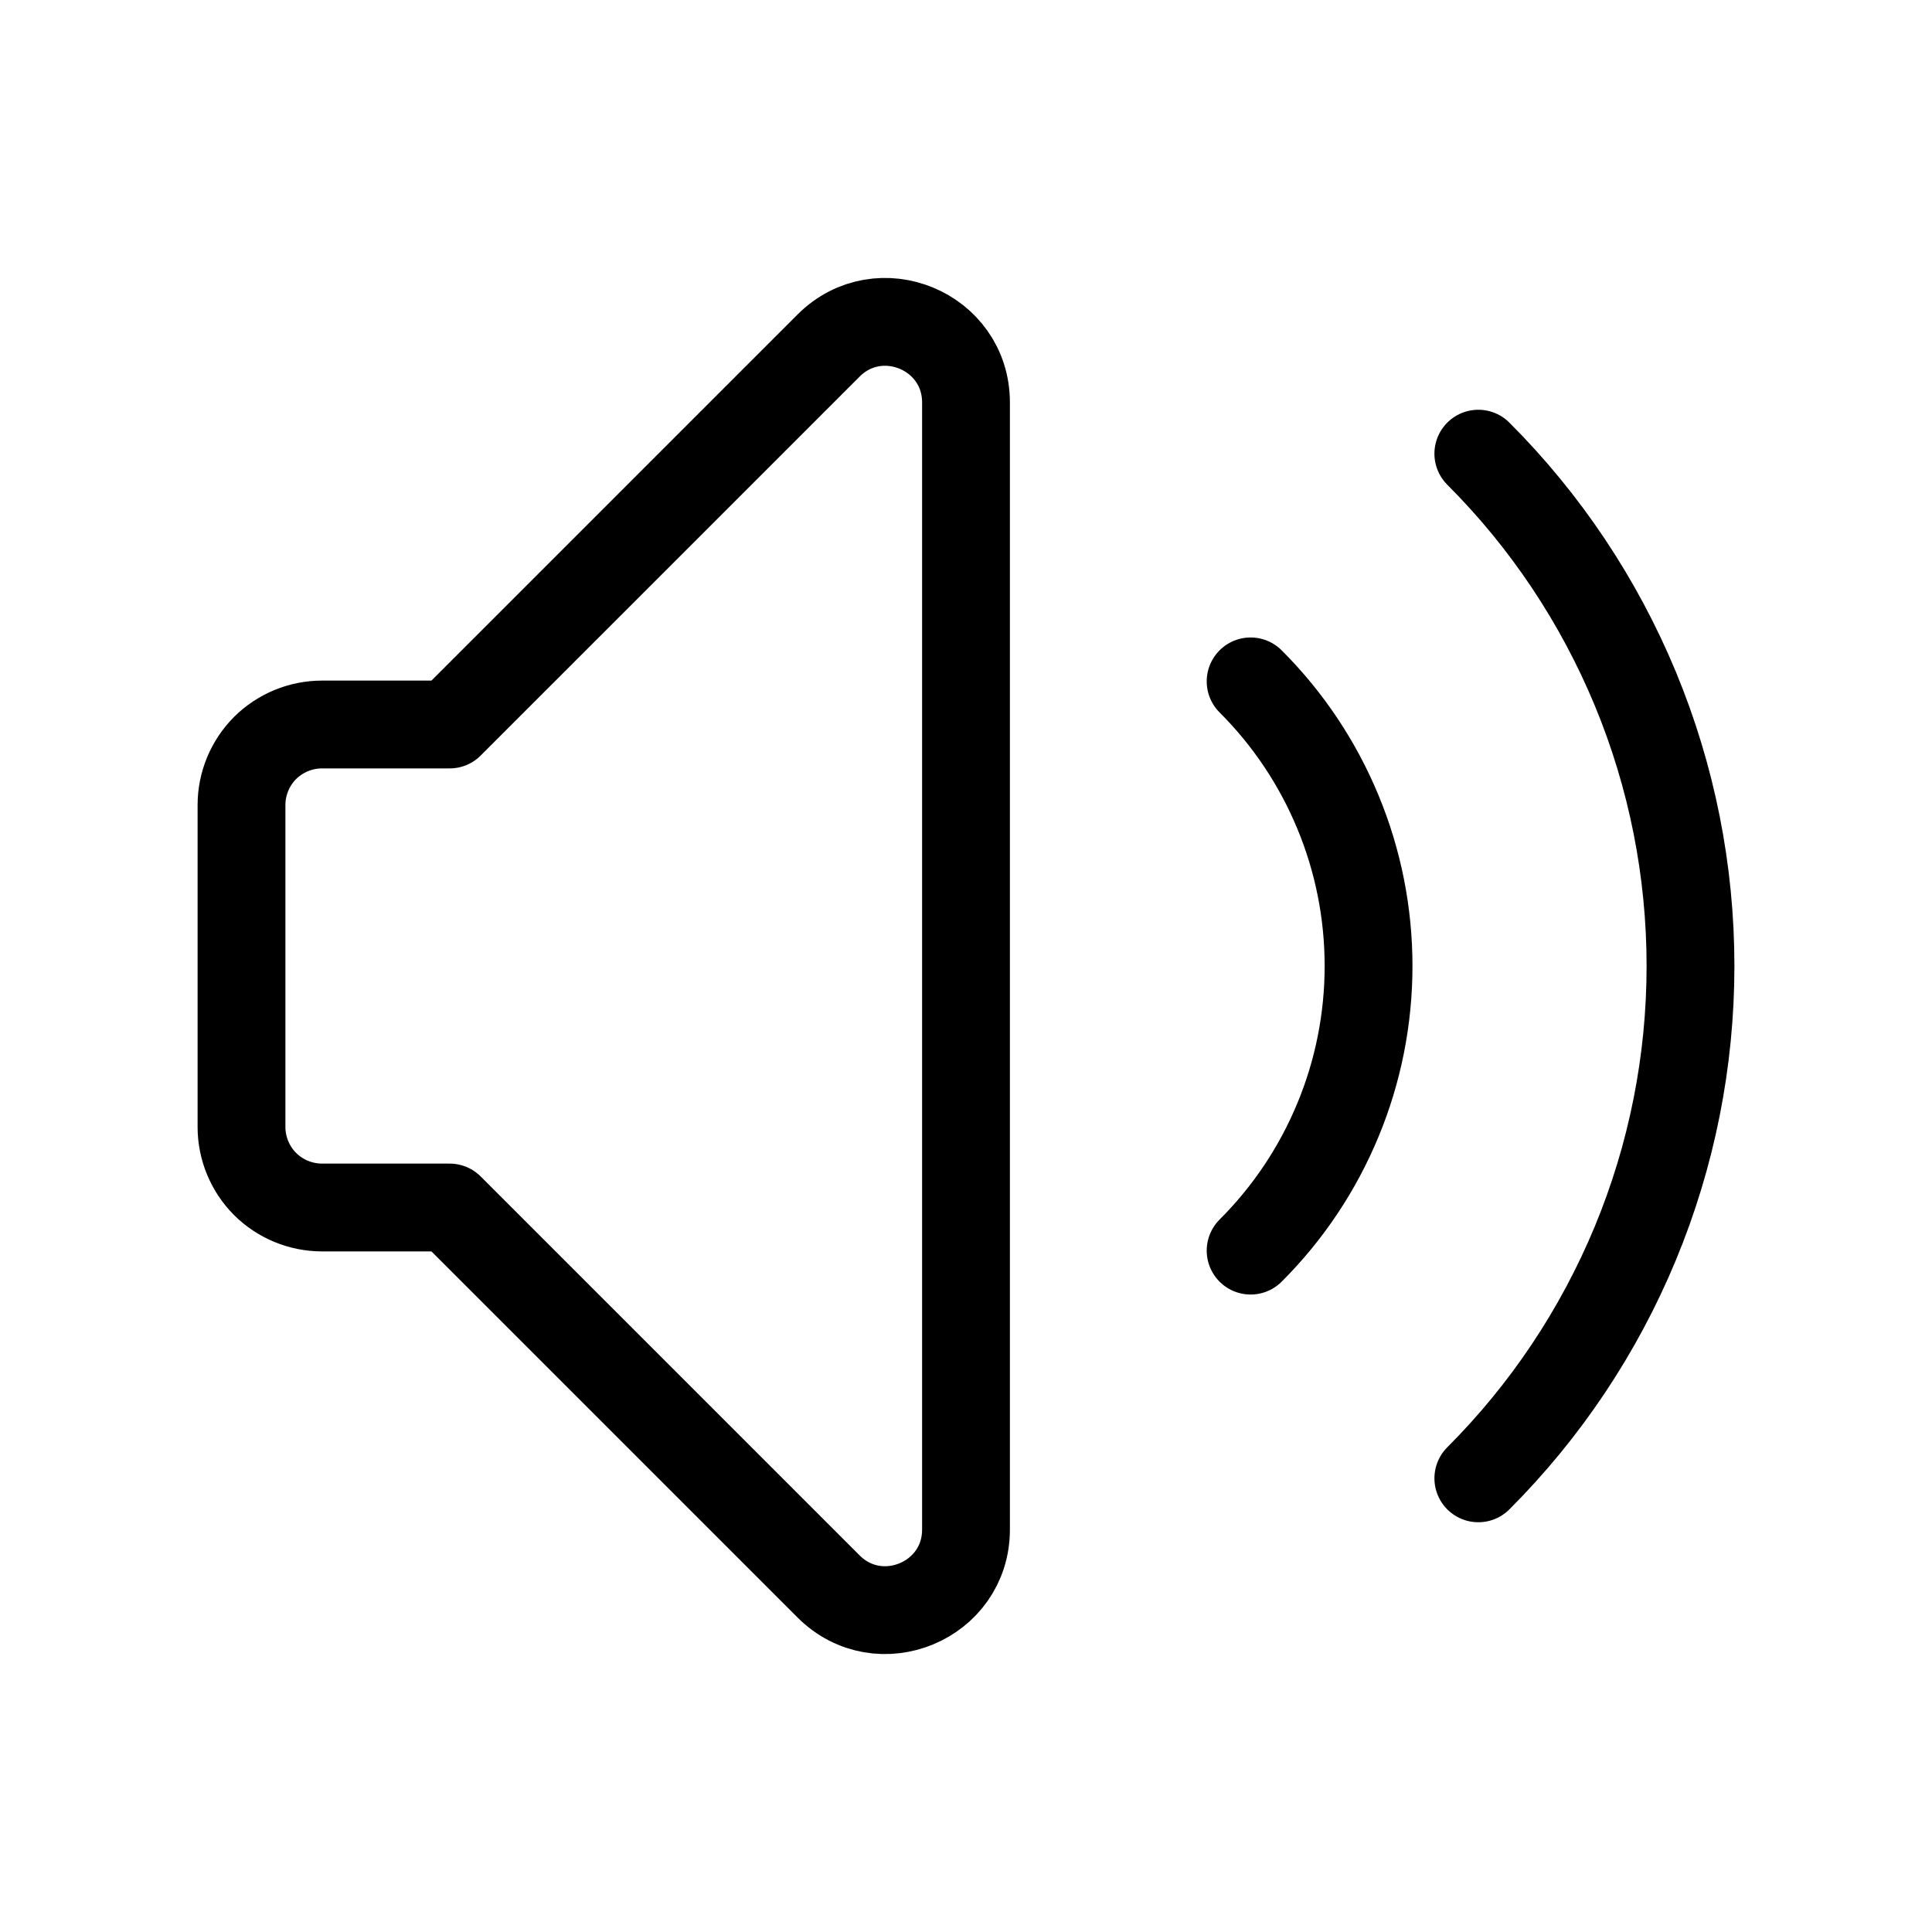
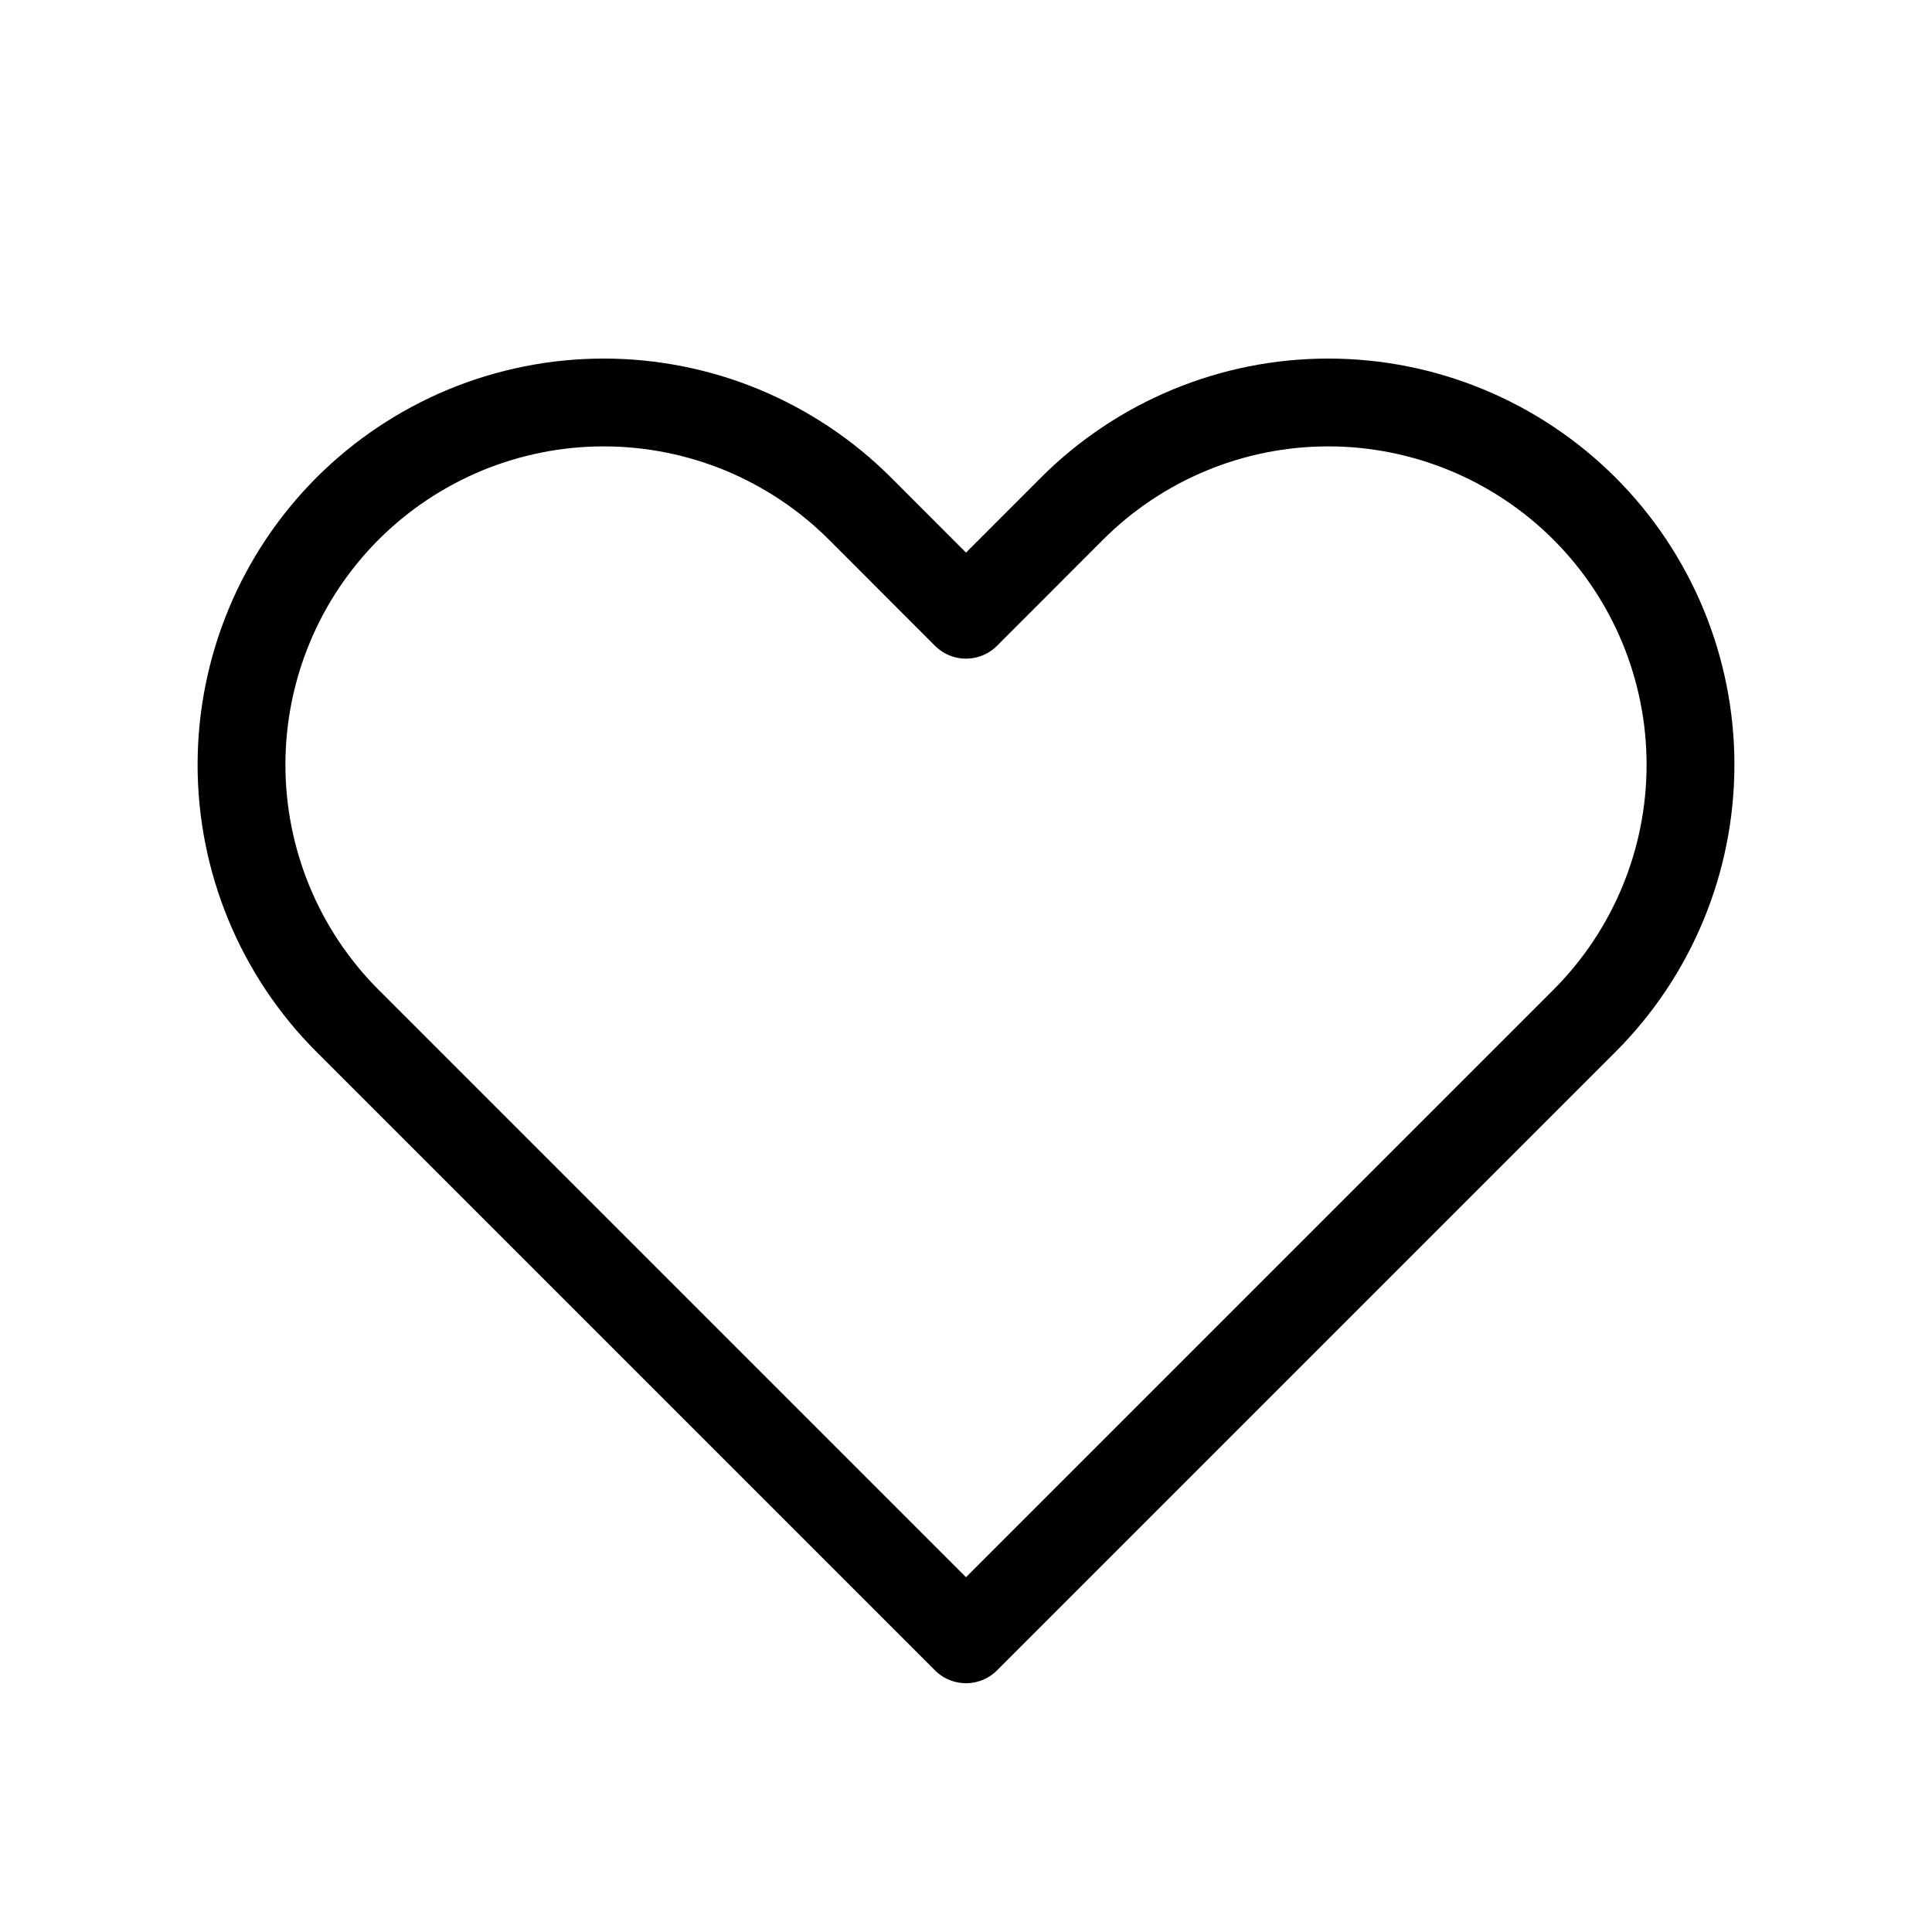
<svg xmlns="http://www.w3.org/2000/svg" width="22" height="22" viewBox="0 0 22 22" fill="none">
-   <path d="M14.241 7.759C14.667 8.184 15.005 8.69 15.235 9.246C15.466 9.802 15.584 10.398 15.584 11C15.584 11.602 15.466 12.198 15.235 12.754C15.005 13.31 14.667 13.816 14.241 14.241M16.834 5.166C17.6 5.932 18.207 6.842 18.622 7.843C19.037 8.844 19.25 9.917 19.25 11C19.25 12.083 19.037 13.156 18.622 14.157C18.207 15.158 17.6 16.068 16.834 16.834M5.12 13.75H3.667C3.424 13.75 3.19 13.653 3.018 13.482C2.847 13.31 2.75 13.076 2.75 12.833V9.167C2.75 8.924 2.847 8.69 3.018 8.518C3.19 8.347 3.424 8.25 3.667 8.25H5.12L9.435 3.935C10.013 3.358 11 3.767 11 4.583V17.417C11 18.233 10.013 18.642 9.435 18.065L5.12 13.75Z" stroke="black" stroke-linecap="round" stroke-linejoin="round" />
+   <g id="HeartOutline">
+     <path id="Vector" d="M3.958 5.791C3.575 6.175 3.271 6.629 3.064 7.13C2.857 7.63 2.75 8.167 2.75 8.708C2.75 9.25 2.857 9.786 3.064 10.287C3.271 10.787 3.575 11.242 3.958 11.625L11 18.667L18.042 11.625C18.816 10.851 19.25 9.802 19.25 8.708C19.25 7.614 18.816 6.565 18.042 5.791C17.268 5.018 16.219 4.583 15.125 4.583C14.031 4.583 12.982 5.018 12.208 5.791L11 7L9.792 5.791C9.409 5.408 8.954 5.105 8.454 4.897C7.953 4.69 7.417 4.583 6.875 4.583C6.333 4.583 5.797 4.69 5.296 4.897C4.796 5.105 4.341 5.408 3.958 5.791Z" stroke="black" stroke-linecap="round" stroke-linejoin="round" />
+   </g>
</svg>
